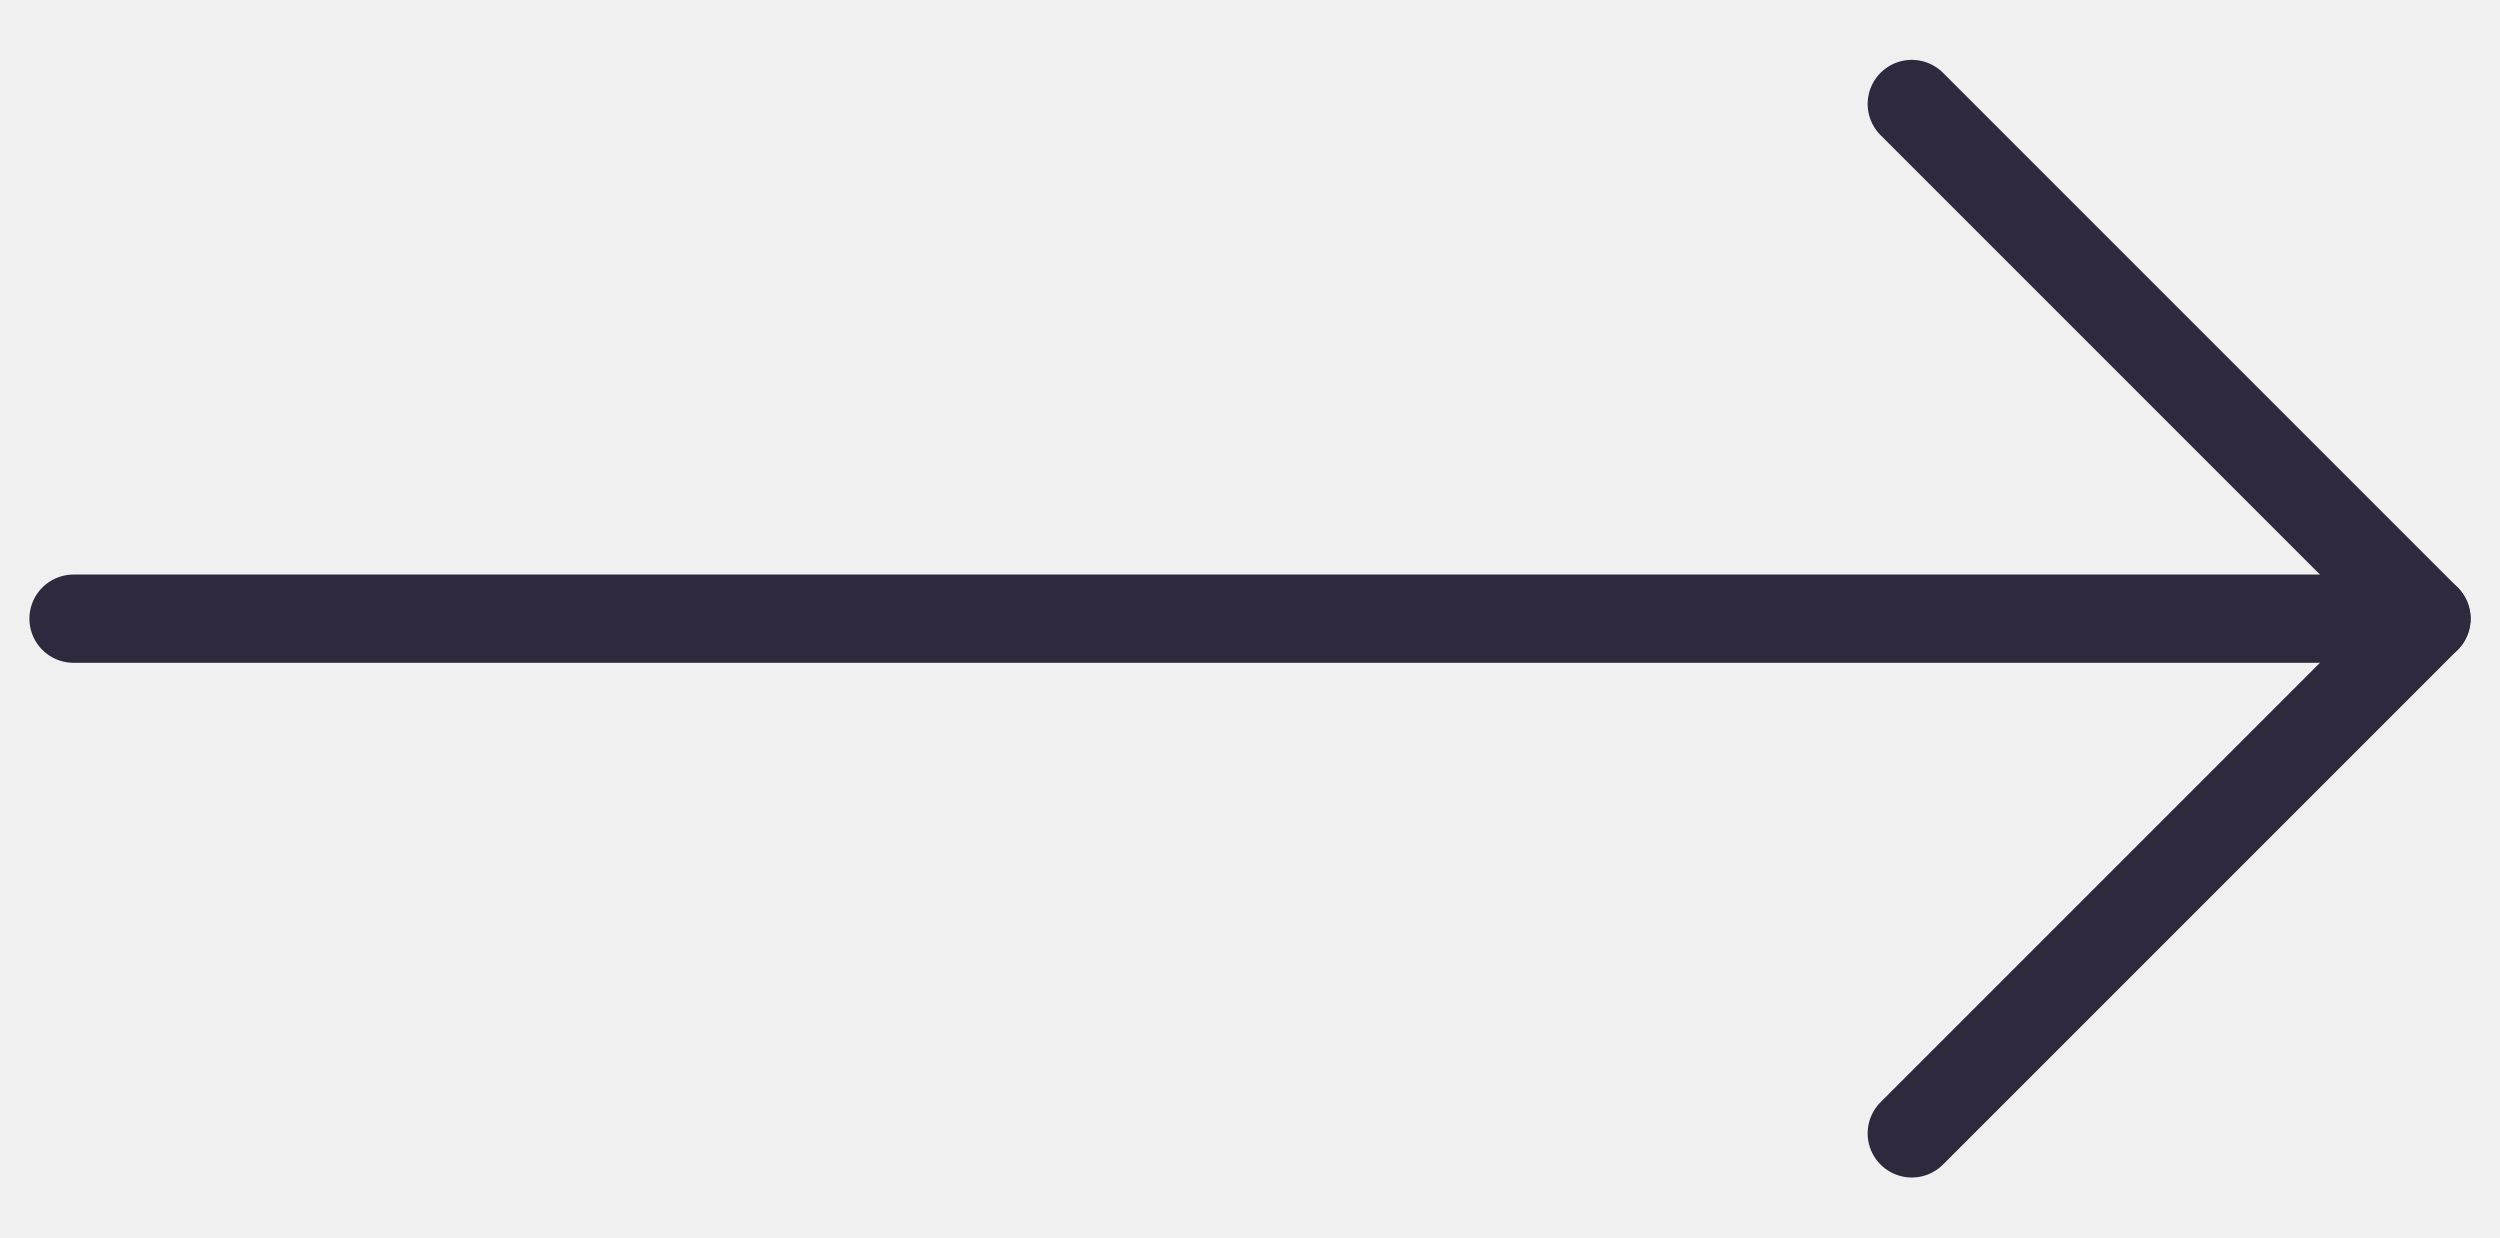
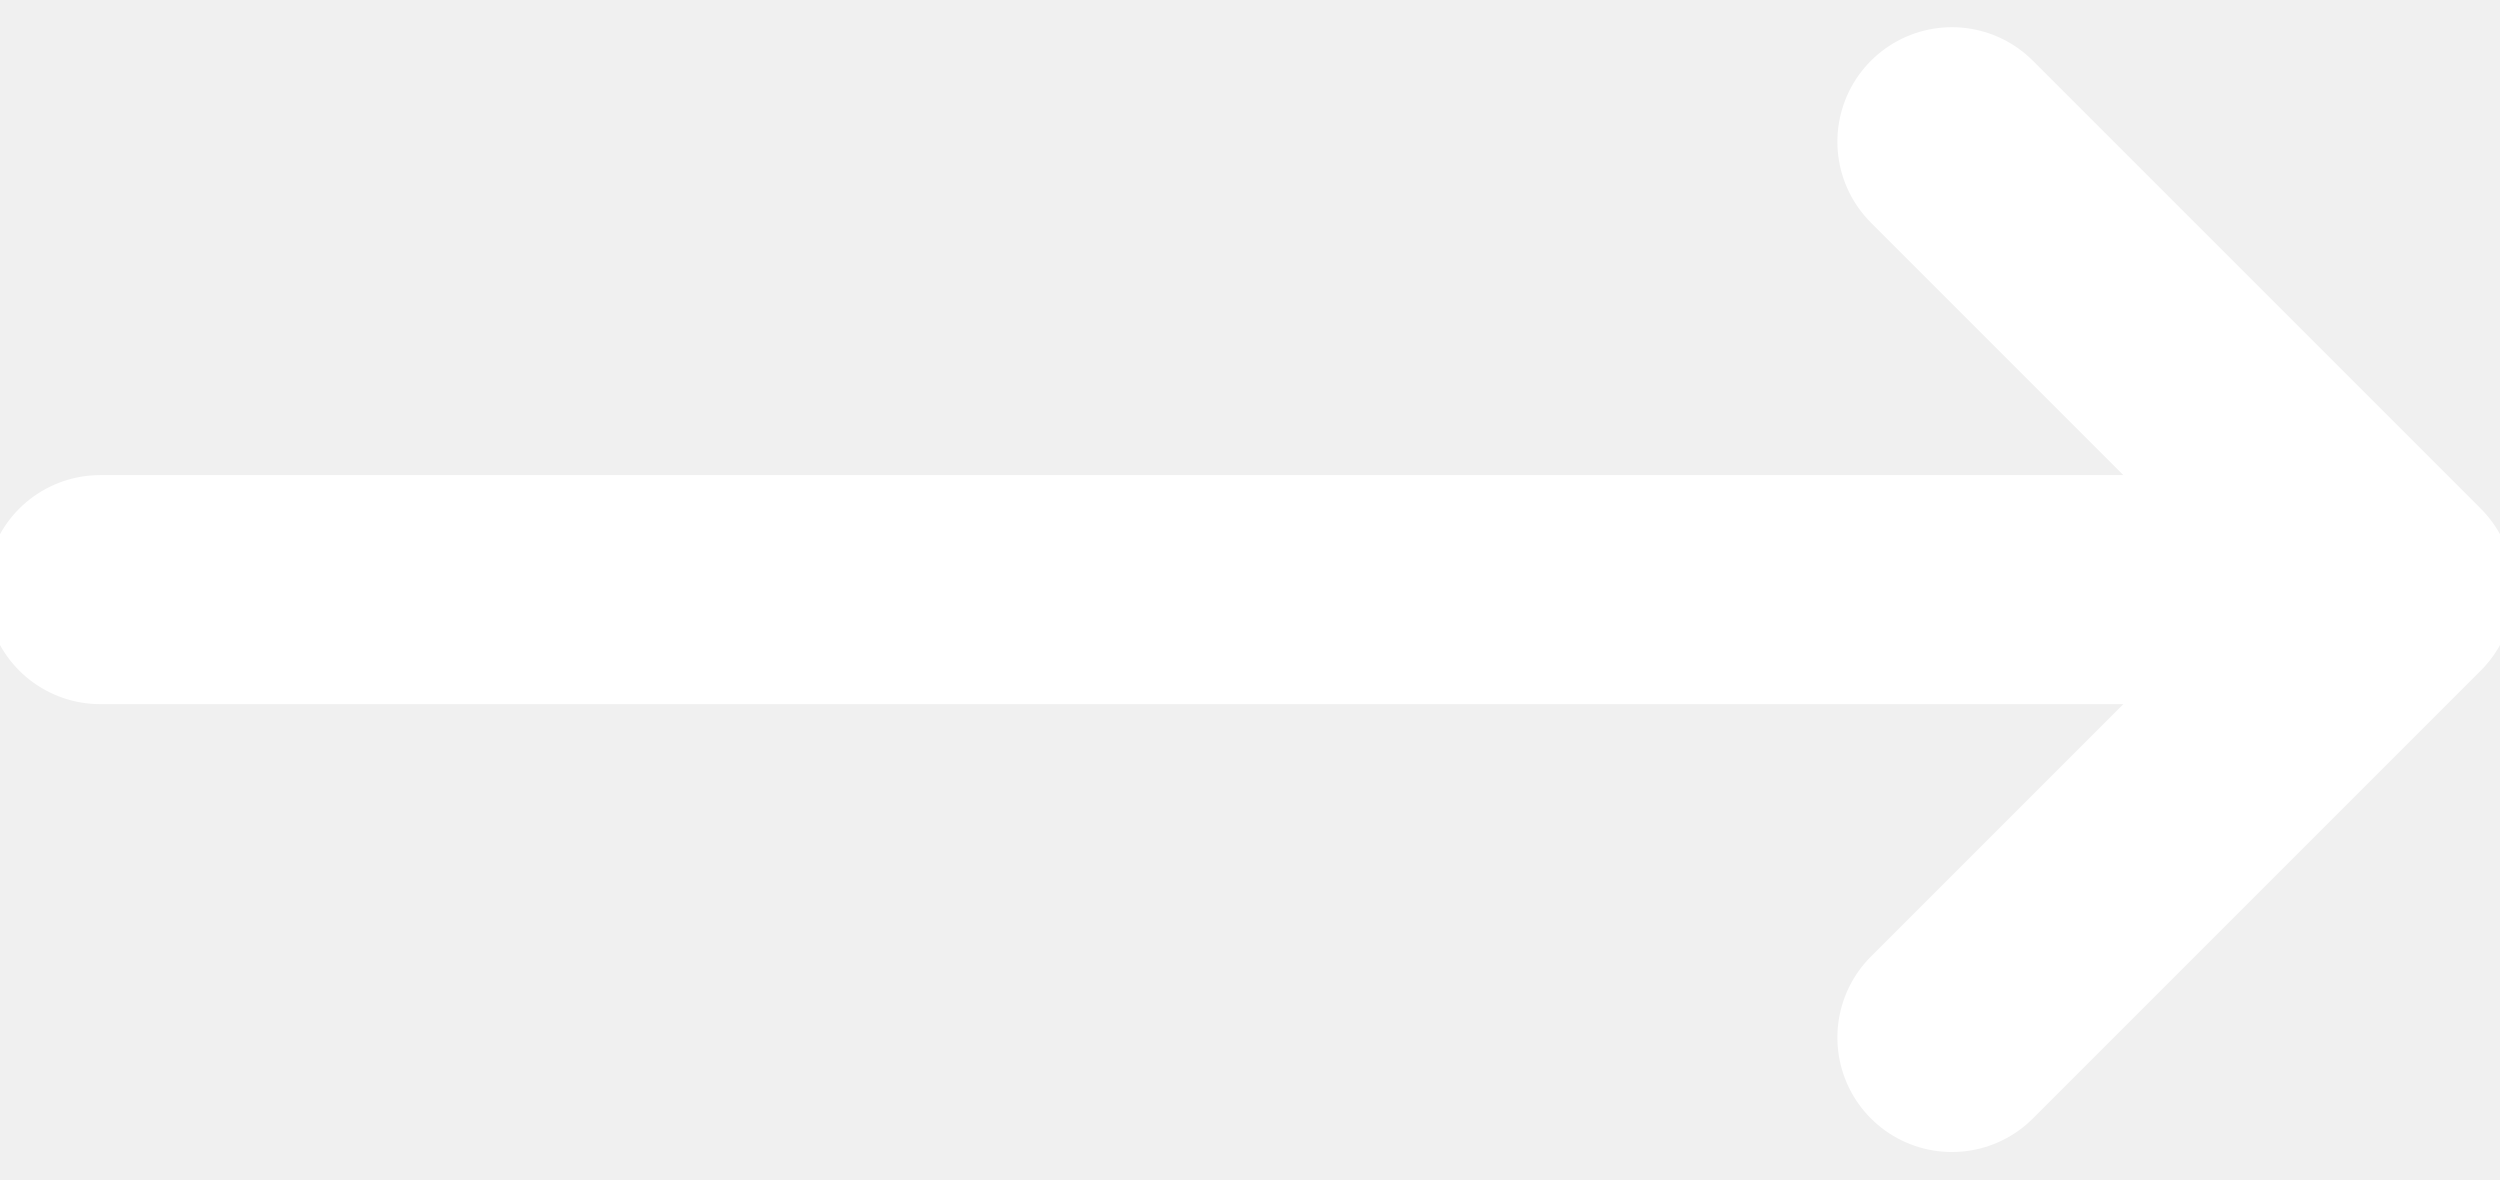
- <svg xmlns="http://www.w3.org/2000/svg" width="34" height="16.828" viewBox="0 0 34 16.828">
-   <g id="arrow-left" transform="translate(38 20.414) rotate(180)">
-     <line id="Line_10" data-name="Line 10" x1="32" transform="translate(5 12)" fill="none" stroke="#2e293c" stroke-linecap="round" stroke-linejoin="round" stroke-width="1.2" />
-     <path id="Path_3" data-name="Path 3" d="M12,19,5,12l7-7" fill="none" stroke="#2e293c" stroke-linecap="round" stroke-linejoin="round" stroke-width="1.2" />
+ <svg xmlns="http://www.w3.org/2000/svg" width="17.465" height="8.237" viewBox="0 0 17.465 8.237">
+   <g transform="translate(-2.3 -7.881)">
+     <line x2="16" transform="translate(3 12)" stroke-width="1.6" stroke="#ffffff" stroke-linecap="round" stroke-linejoin="round" fill="none" />
+     <path d="M12,5l3.129,3.129L12,11.258" transform="translate(3.936 3.871)" fill="none" stroke="#ffffff" stroke-linecap="round" stroke-linejoin="round" stroke-width="1.6" />
  </g>
</svg>
